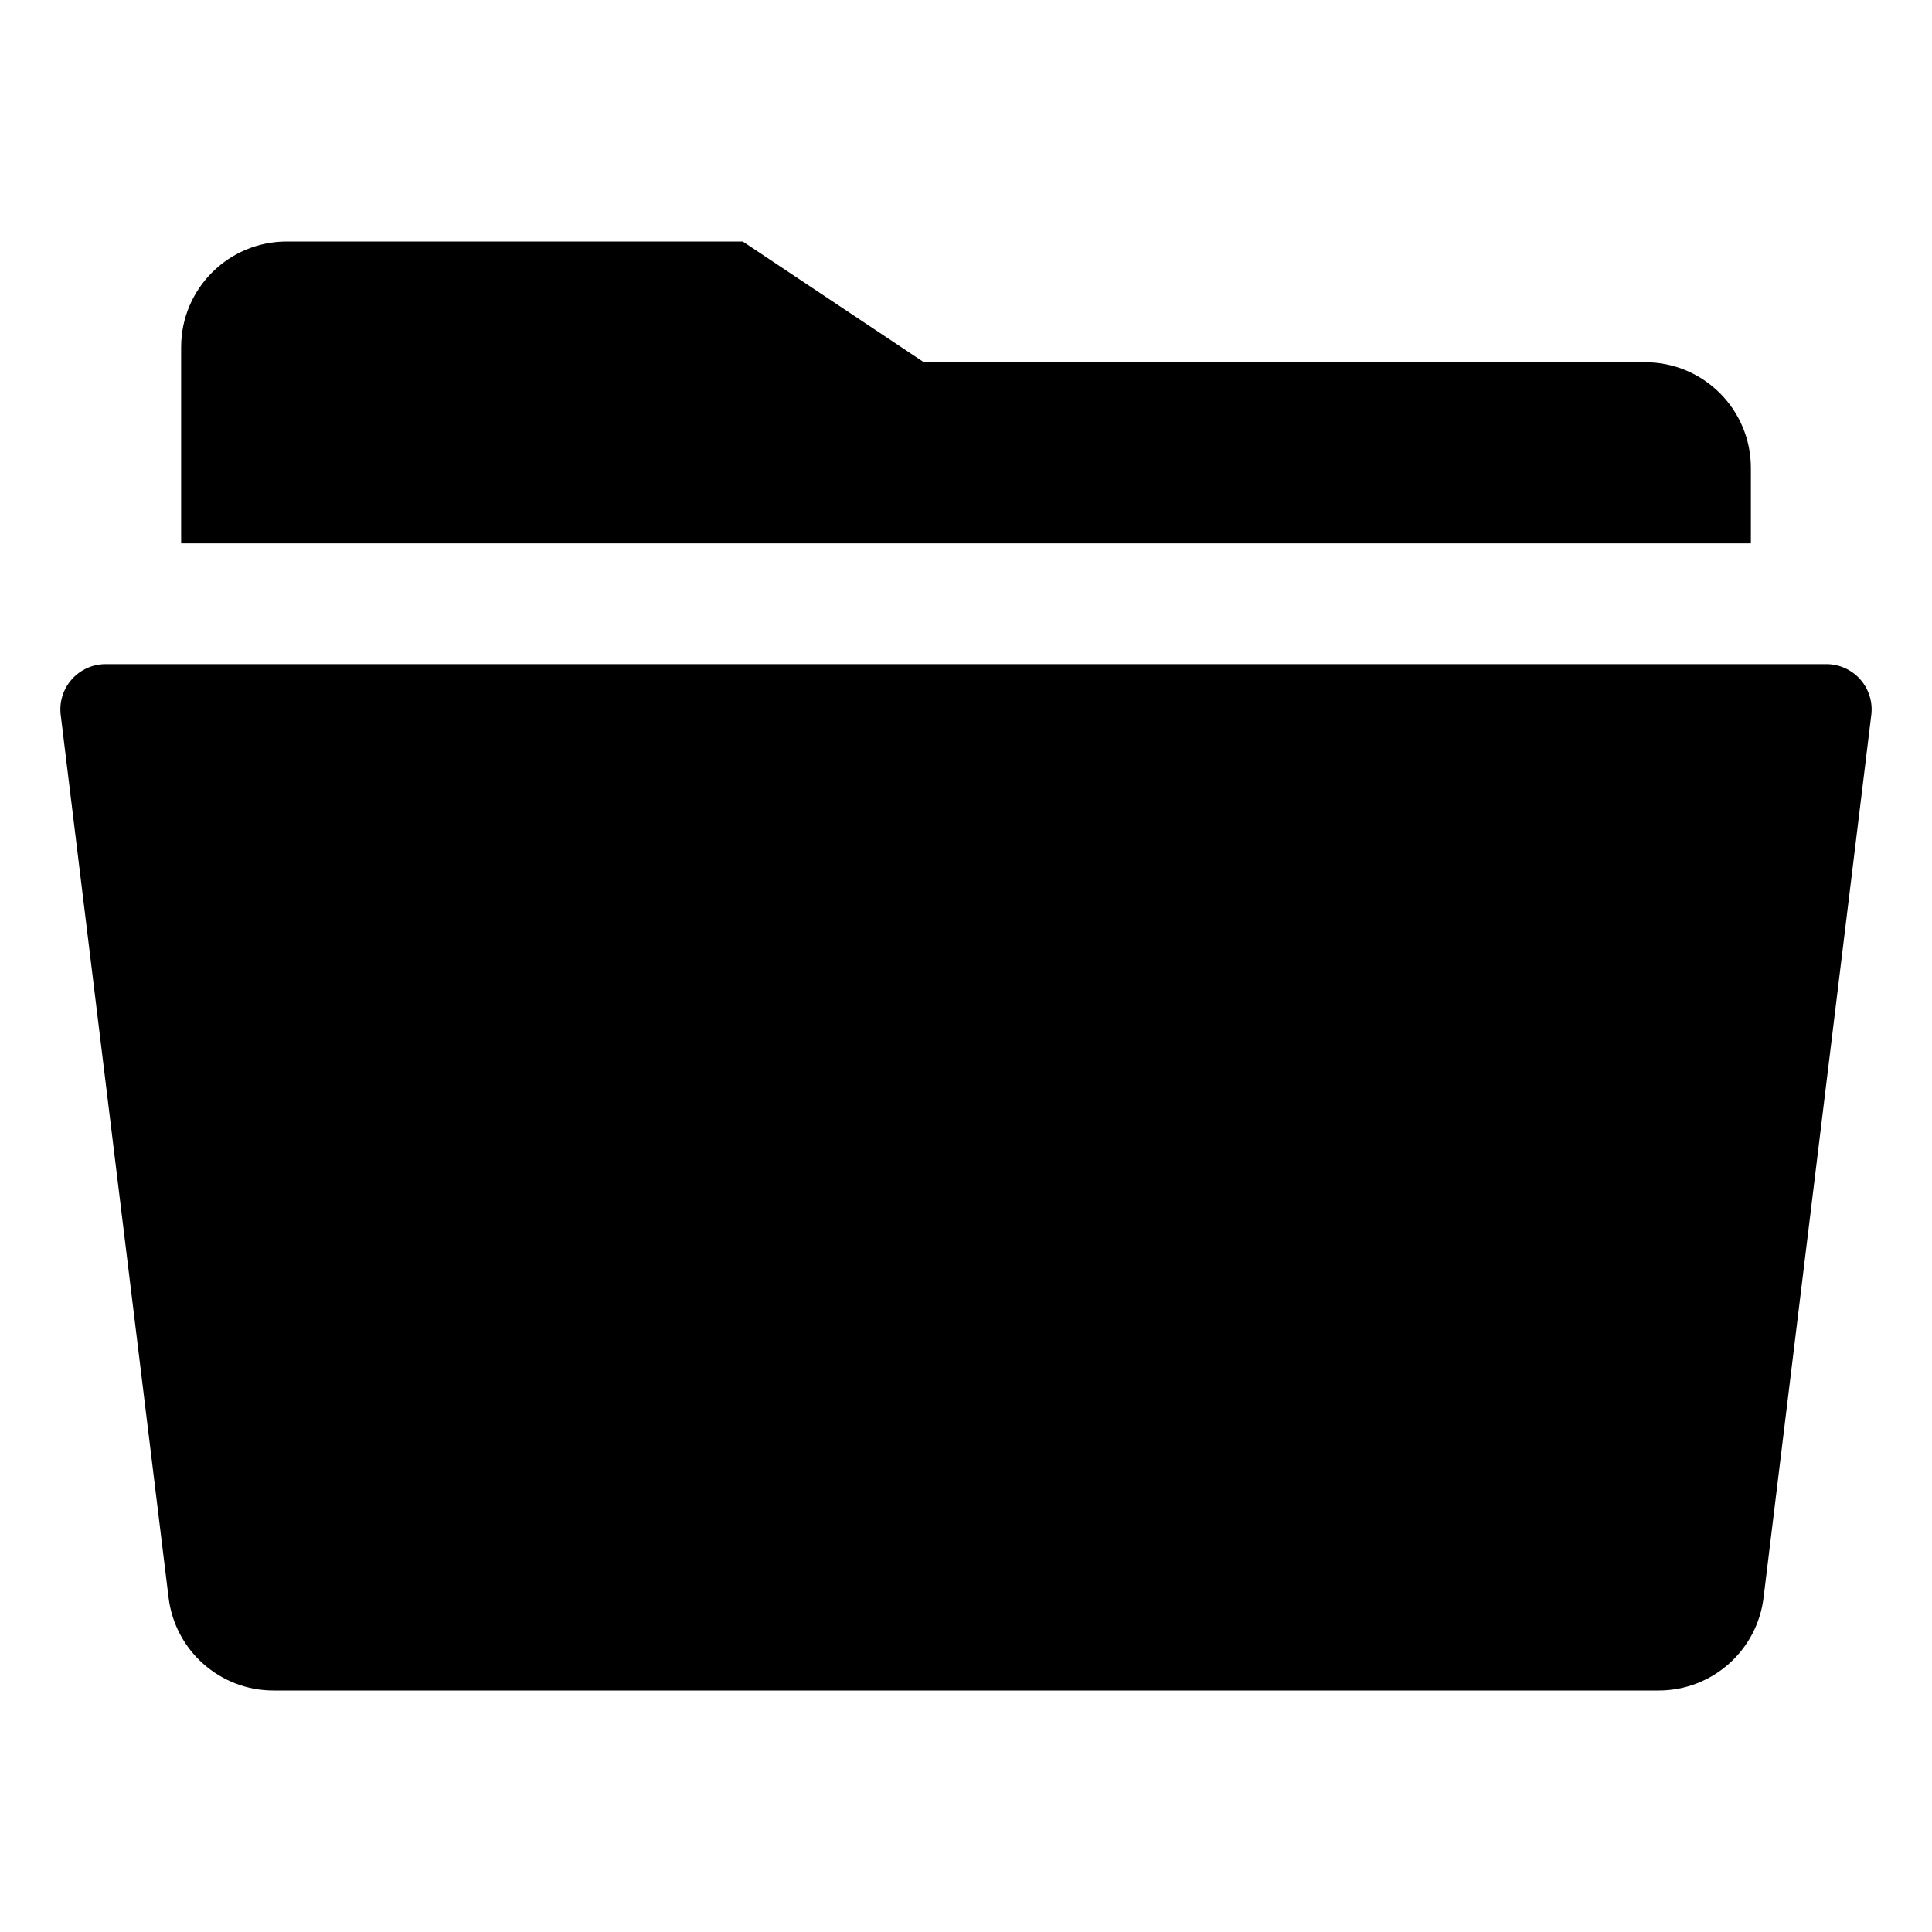
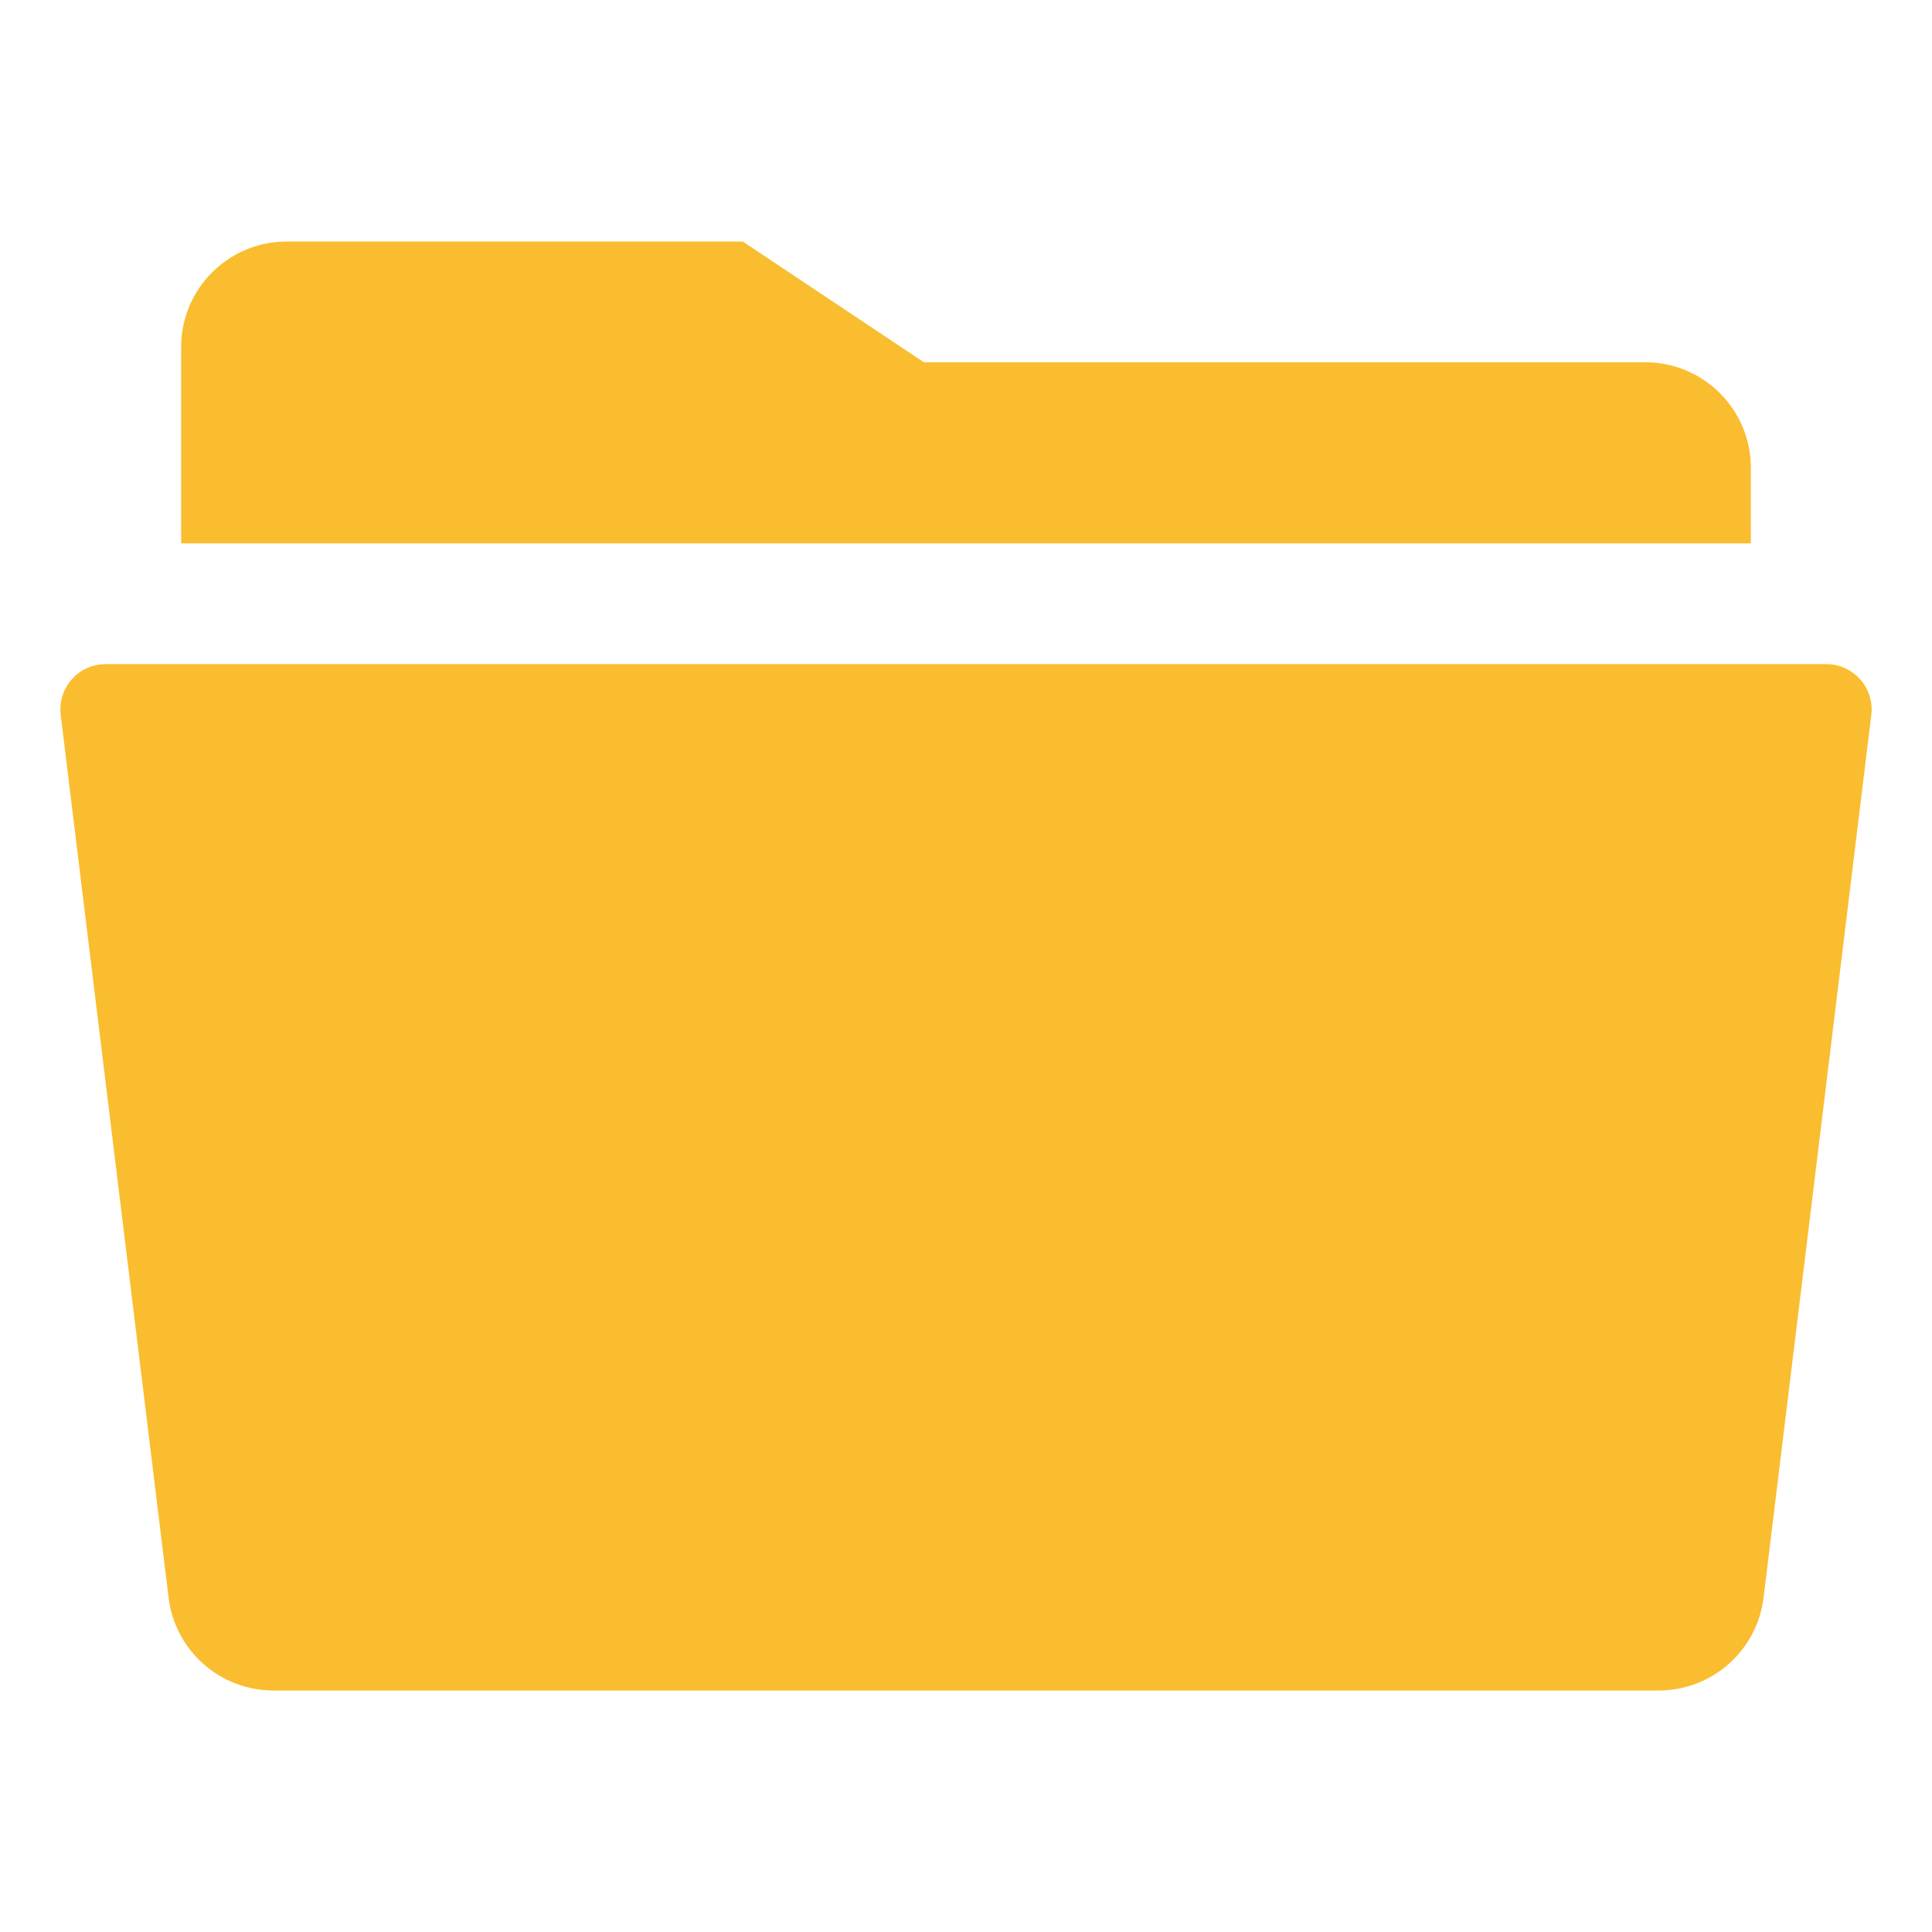
<svg xmlns="http://www.w3.org/2000/svg" aria-hidden="true" role="img" width="48" height="48" viewBox="0 0 512 512" class="iconify iconify--ion">
-   <path fill="currentColor" d="m16.08 189.4l28.58 233.87A28 28 0 0 0 72.52 448h367a28 28 0 0 0 27.86-24.73l28.54-233.87A12 12 0 0 0 484 176H28a12 12 0 0 0-11.92 13.4M464 124a28 28 0 0 0-28-28H244.84l-48-32H76a28 28 0 0 0-28 28v52h416Z" />
+   <path fill="#fabd2f" d="m16.08 189.4l28.58 233.87A28 28 0 0 0 72.52 448h367a28 28 0 0 0 27.86-24.73l28.54-233.87A12 12 0 0 0 484 176H28a12 12 0 0 0-11.92 13.4M464 124a28 28 0 0 0-28-28H244.84l-48-32H76a28 28 0 0 0-28 28v52h416Z" />
</svg>
